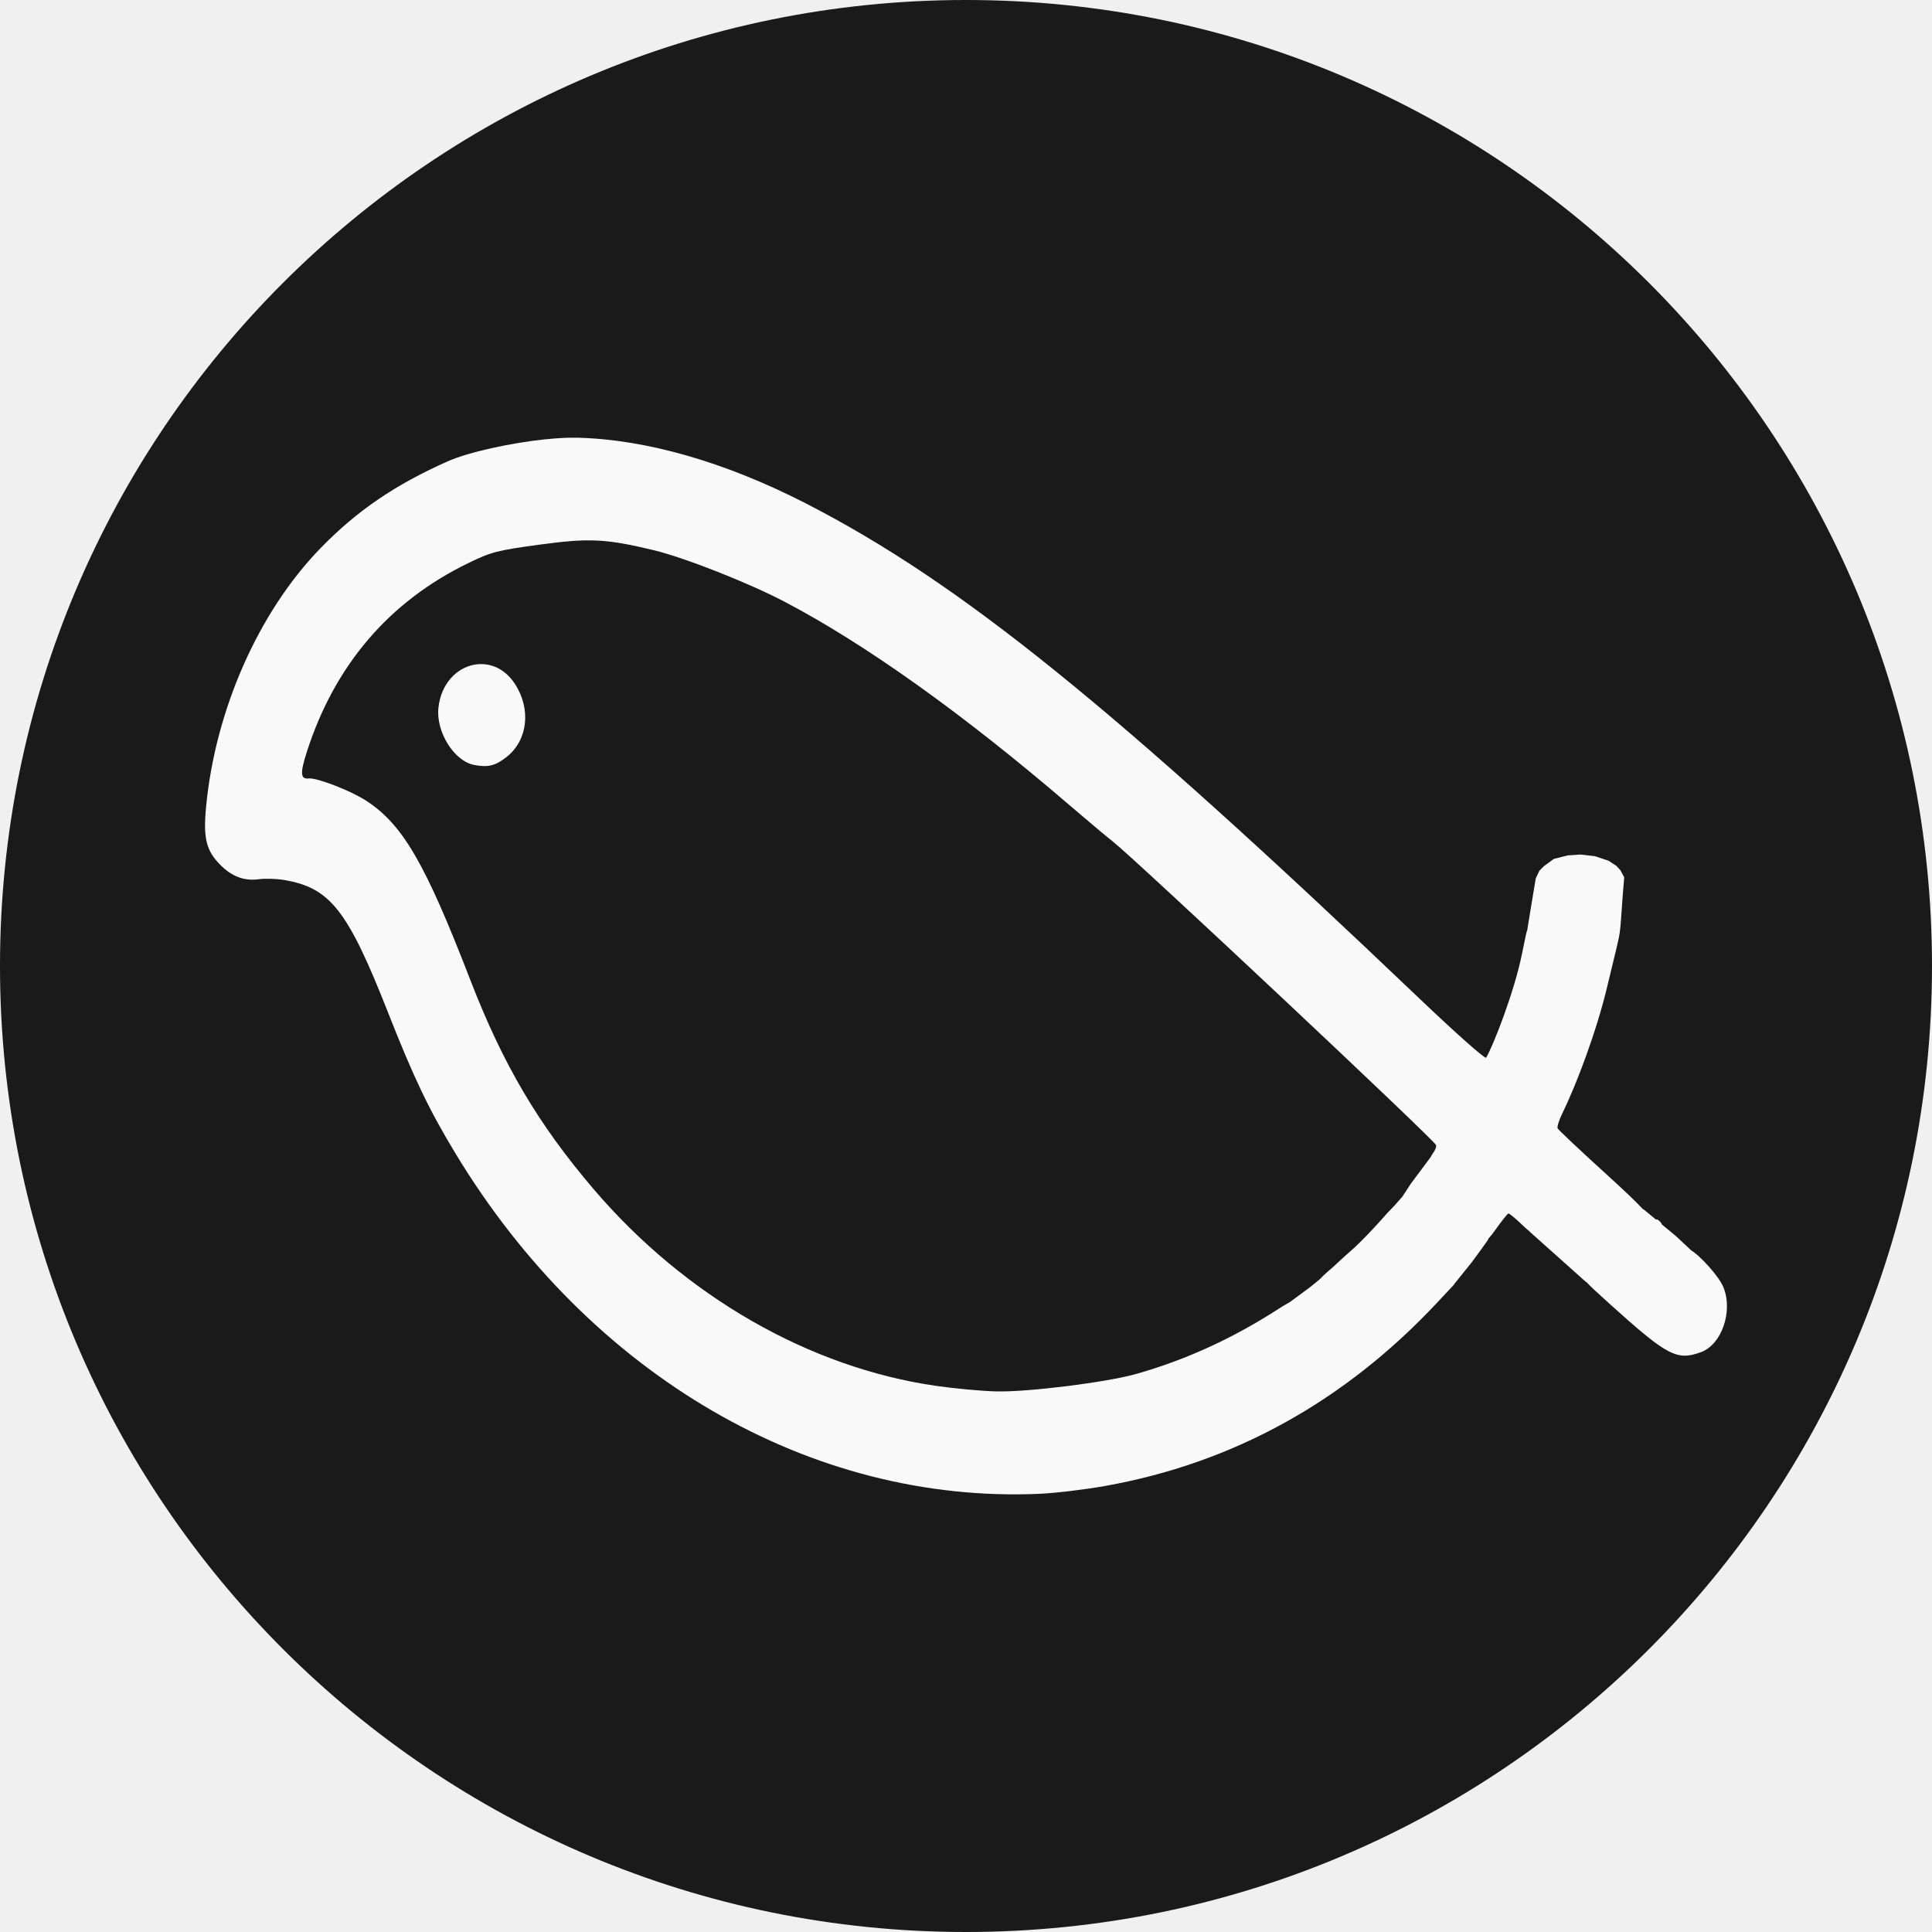
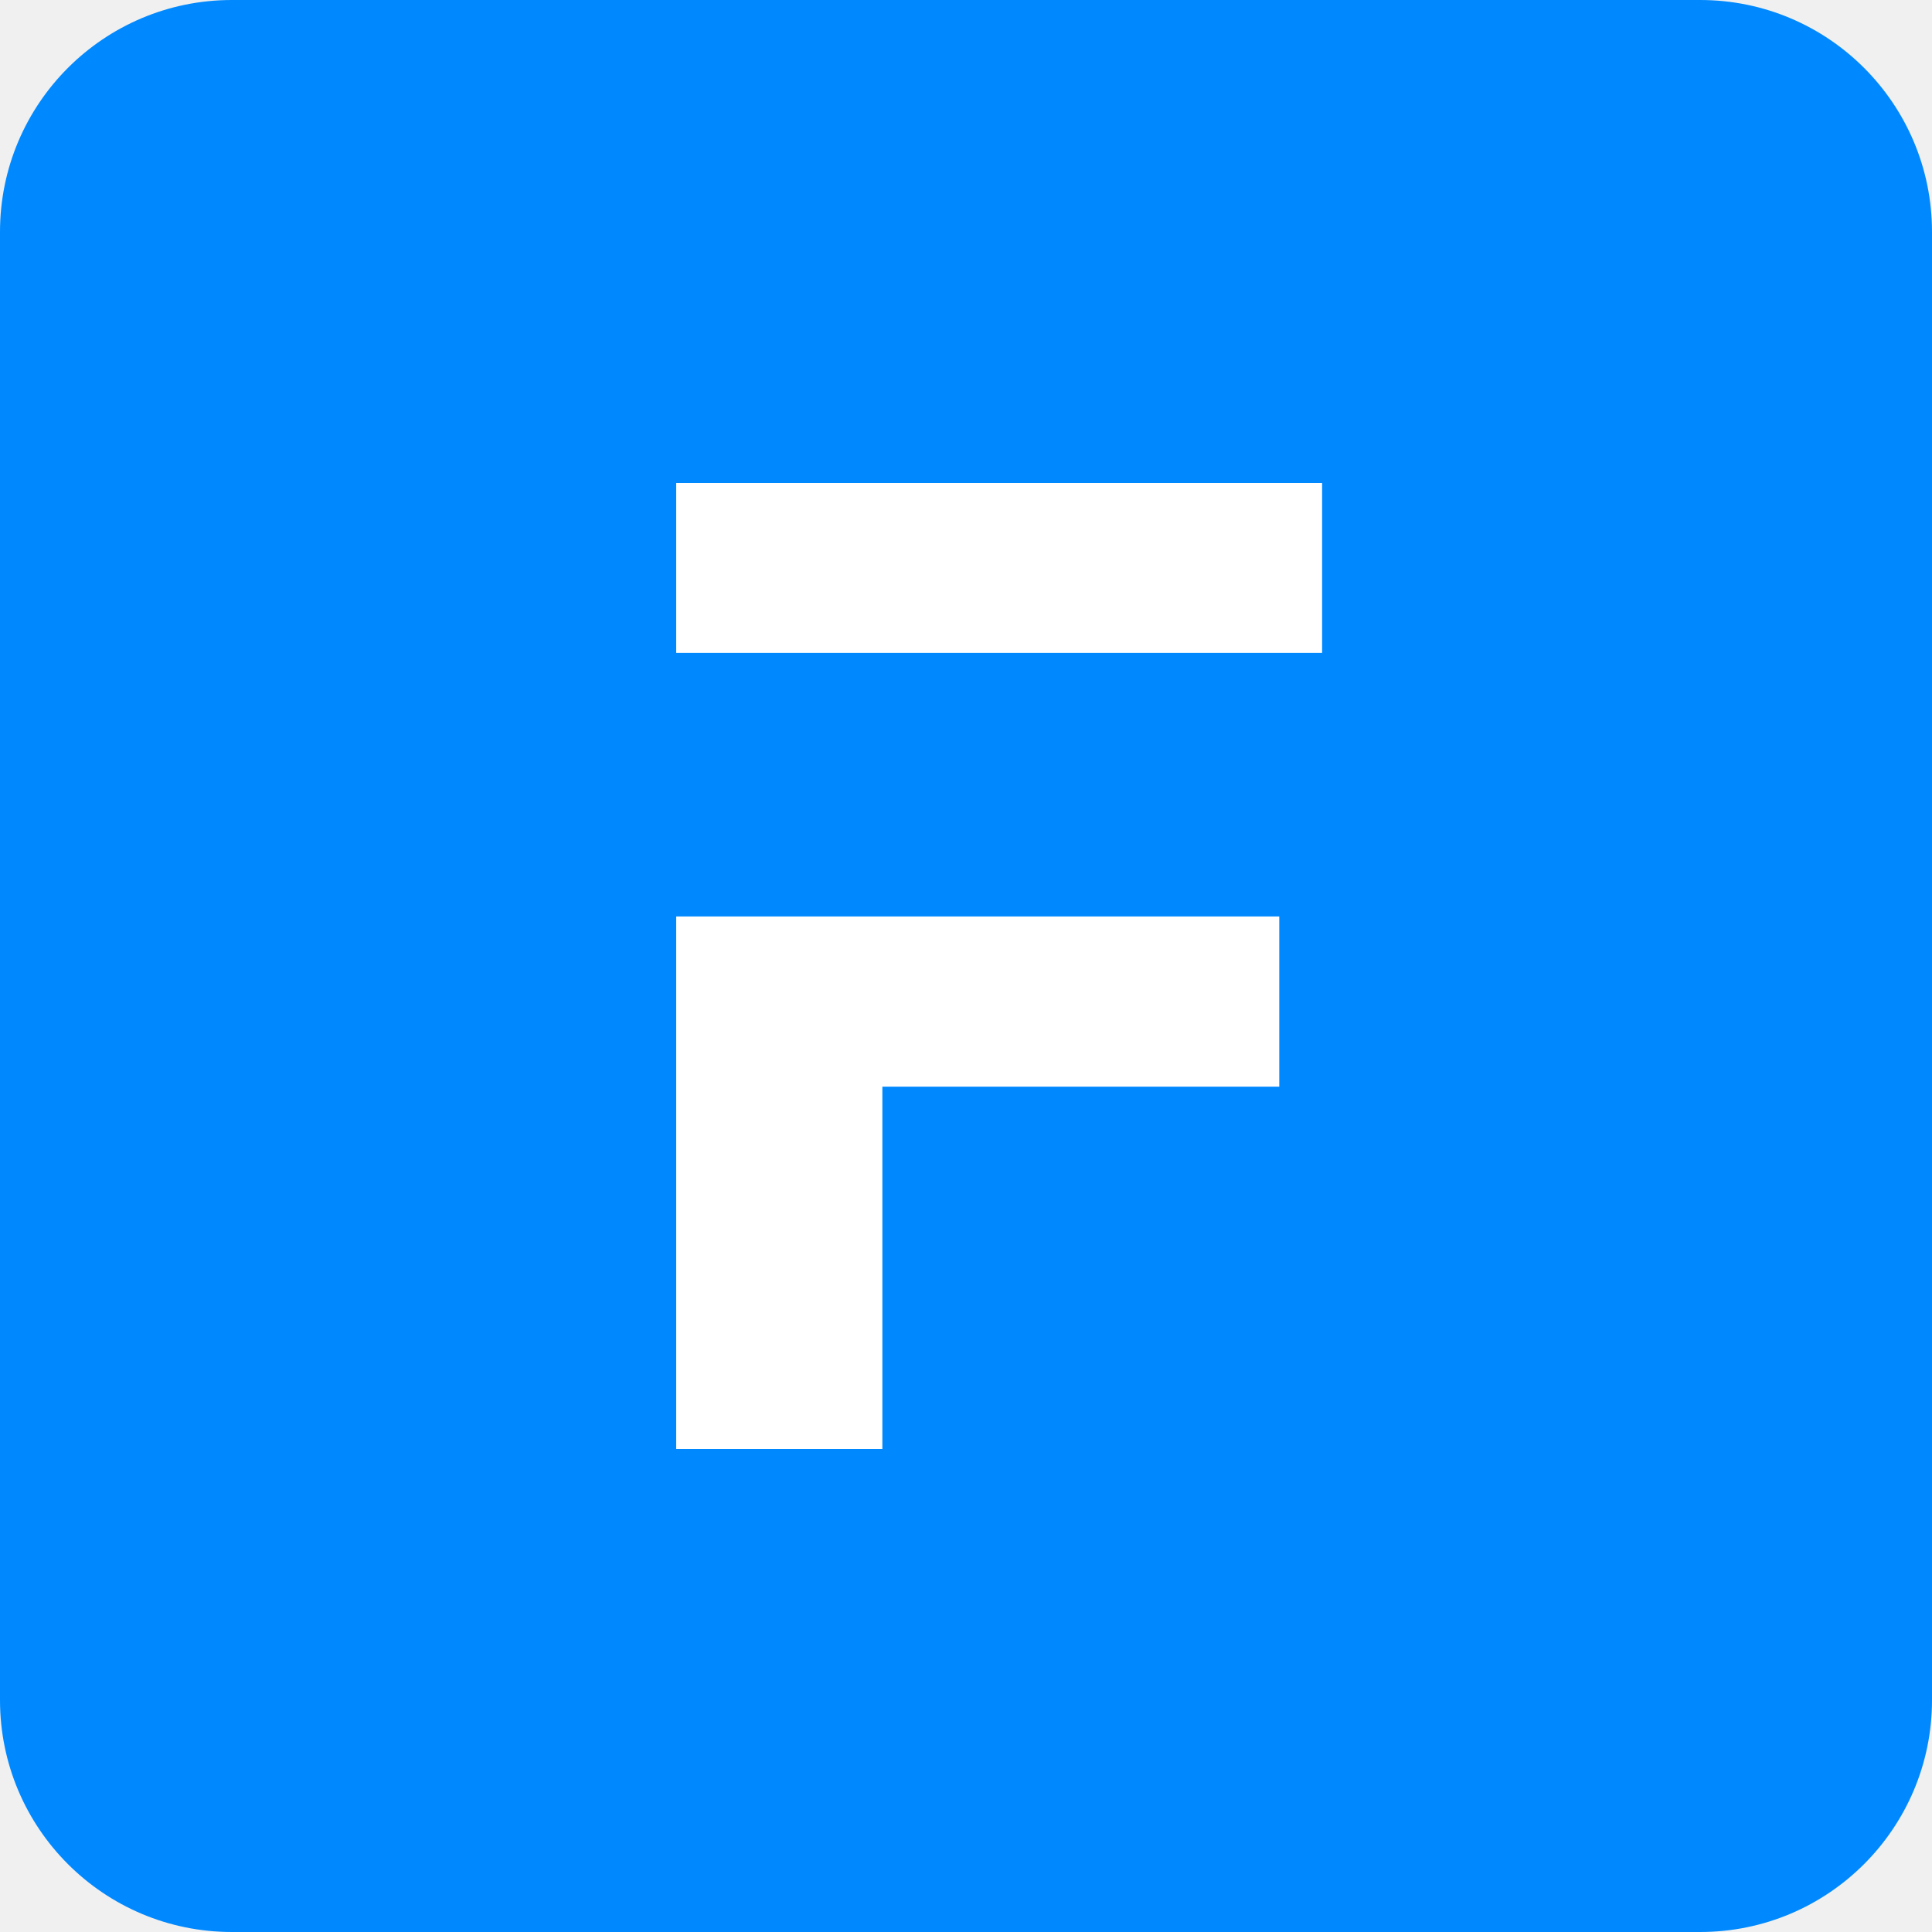
- <svg xmlns="http://www.w3.org/2000/svg" width="601.677mm" height="601.677mm" viewBox="0 0 601.677 601.677" version="1.1" id="svg1">
-   <defs id="defs1" />
-   <g id="layer1" transform="translate(-260.3785,-2257.16)">
-     <rect style="fill:#1a1a1a;stroke-width:1.497;stroke-linecap:square;stroke-linejoin:bevel;stroke-miterlimit:100;paint-order:stroke fill markers" id="rect27-4-9" width="601.677" height="601.677" x="260.378" y="2257.16" ry="300.839" />
-     <path id="path1-7-9-5" style="fill:#f9f9f9;stroke-width:3.376" d="m 430.175,2393.965 c -10.778,1.146 -23.901,3.988 -30.38,6.871 -16.466,7.327 -28.347,15.449 -39.678,27.125 -19.248,19.835 -32.725,50.363 -35.571,80.571 -0.907,9.632 0.038,13.502 4.38,17.907 3.692,3.746 7.496,5.155 12.219,4.525 1.926,-0.255 5.418,-0.141 7.762,0.257 14.297,2.424 19.788,9.425 32.27,41.137 8.09,20.554 12.807,30.41 21.126,44.144 41.804,69.01 110.605,109.049 181.914,105.864 4.859,-0.217 13.956,-1.305 20.214,-2.417 39.99,-7.106 74.799,-26.348 103.729,-57.343 l 4.202,-4.5 0.069,-0.011 0.384,-0.477 0.428,-0.457 -0.015,-0.06 5.5,-6.847 2.99,-4.066 2.02,-2.852 0.168,-0.426 c 0.587,-0.709 1.063,-1.187 1.851,-2.303 2.124,-3.005 4.1,-5.497 4.392,-5.537 0.291,-0.04 2.207,1.548 4.255,3.527 1.012,0.978 1.751,1.622 2.409,2.118 l -0.069,0.011 4.72,4.217 c 0,0 0,0.041 0.046,0.035 l 12.838,11.47 0.092,-0.014 c 1.185,1.293 3.35,3.293 7.557,7.084 17.718,15.962 20.628,17.484 28.142,14.723 6.432,-2.364 9.999,-12.713 6.961,-20.194 -1.402,-3.451 -7.384,-10.015 -10.258,-11.614 l 0.089,-0.011 -4.791,-4.459 -4.174,-3.443 c -0.133,-0.233 -0.233,-0.517 -0.391,-0.686 -0.436,-0.467 -0.775,-0.751 -1.013,-0.871 -0.178,-0.091 -0.301,-0.086 -0.365,0 -0.015,0 0.016,0.08 0.015,0.102 l -3.972,-3.276 -0.127,0.025 c -2.063,-2.235 -5.703,-5.732 -11.521,-11.015 -8.101,-7.355 -14.908,-13.768 -15.127,-14.251 -0.218,-0.482 0.47,-2.643 1.529,-4.801 4.436,-9.043 10.665,-25.653 13.919,-39.36 5.305,-22.343 3.366,-11.416 5.285,-34.015 l -1.176,-2.189 -1.236,-1.349 -2.453,-1.616 -4.244,-1.414 -4.412,-0.514 -4.024,0.259 -4.332,1.08 -3.171,2.307 -1.342,1.373 -1.149,2.362 c -7.139,42.843 0.219,1.007 -4.274,23.445 -2.387,11.918 -8.981,28.756 -11.187,32.444 -0.288,0.483 -9.515,-7.696 -20.503,-18.174 -95.86,-91.409 -143.322,-129.739 -191.088,-154.32 -25.284,-13.011 -50.142,-20.147 -71.762,-20.598 -2.739,-0.057 -6.071,0.136 -9.664,0.518 z m -1.863,32.825 c 15.535,-2.12 20.722,-1.869 35.614,1.706 9.631,2.312 29.624,10.189 40.911,16.12 25.204,13.241 55.604,34.952 88.546,63.236 5.447,4.677 11.526,9.78 13.508,11.338 7.247,5.701 99.812,92.624 100.696,94.557 0.206,0.454 -0.237,1.635 -0.986,2.625 -0.271,0.362 -0.48,0.709 -0.628,1.08 l -6.177,8.282 -2.699,4.11 -2.578,2.928 -2.052,2.109 -1.748,1.981 c -0.05,0.057 -0.07,0.062 -0.12,0.119 -2.651,3.005 -6.182,6.643 -8.304,8.622 l -3.591,3.208 -3.552,3.275 -1.173,0.996 c -1.025,0.87 -1.943,1.754 -2.598,2.479 -7.9e-4,1e-4 0,2e-4 0,2e-4 l -3.039,2.478 -6.179,4.566 c -1.184,0.725 -1.659,0.904 -3.517,2.106 -14.228,9.209 -28.906,15.929 -44.384,20.32 v 0 c -9.238,2.621 -33.668,5.68 -43.547,5.453 -4.444,-0.103 -12.878,-0.874 -18.742,-1.714 -39.468,-5.654 -78.268,-27.93 -106.71,-61.264 -17.341,-20.325 -28.24,-38.829 -38.489,-65.345 -14.044,-36.333 -20.994,-48.269 -32.422,-55.678 -4.814,-3.121 -15.344,-7.189 -17.846,-6.896 -2.551,0.299 -2.7,-1.614 -0.632,-8.086 8.658,-27.096 25.623,-46.973 50.338,-58.978 7.178,-3.487 8.941,-3.945 22.103,-5.738 z m -20.314,37.387 c -5.435,1.038 -10.296,5.893 -11.087,13.455 -0.781,7.472 4.889,16.538 11.098,17.745 4.363,0.849 6.658,0.28 10.197,-2.526 6.571,-5.211 7.637,-14.956 2.493,-22.765 -2.732,-4.147 -6.557,-6.066 -10.347,-6.117 -0.79,-0.011 -1.577,0.059 -2.353,0.21 z" />
-   </g>
+ <svg xmlns="http://www.w3.org/2000/svg" width="100" height="100" viewBox="0 0 100 100" fill="none">
+   <path d="M0 12C0 5.373 5.373 0 12 0H88C94.627 0 100 5.373 100 12V88C100 94.627 94.627 100 88 100H12C5.373 100 0 94.627 0 88V12Z" fill="#0089FF" />
+   <path d="M68.432 25H35V33.794H68.432V25Z" fill="white" />
+   <path d="M35 47.436V75H45.671V56.245H66.215V47.436H35Z" fill="white" />
</svg>
